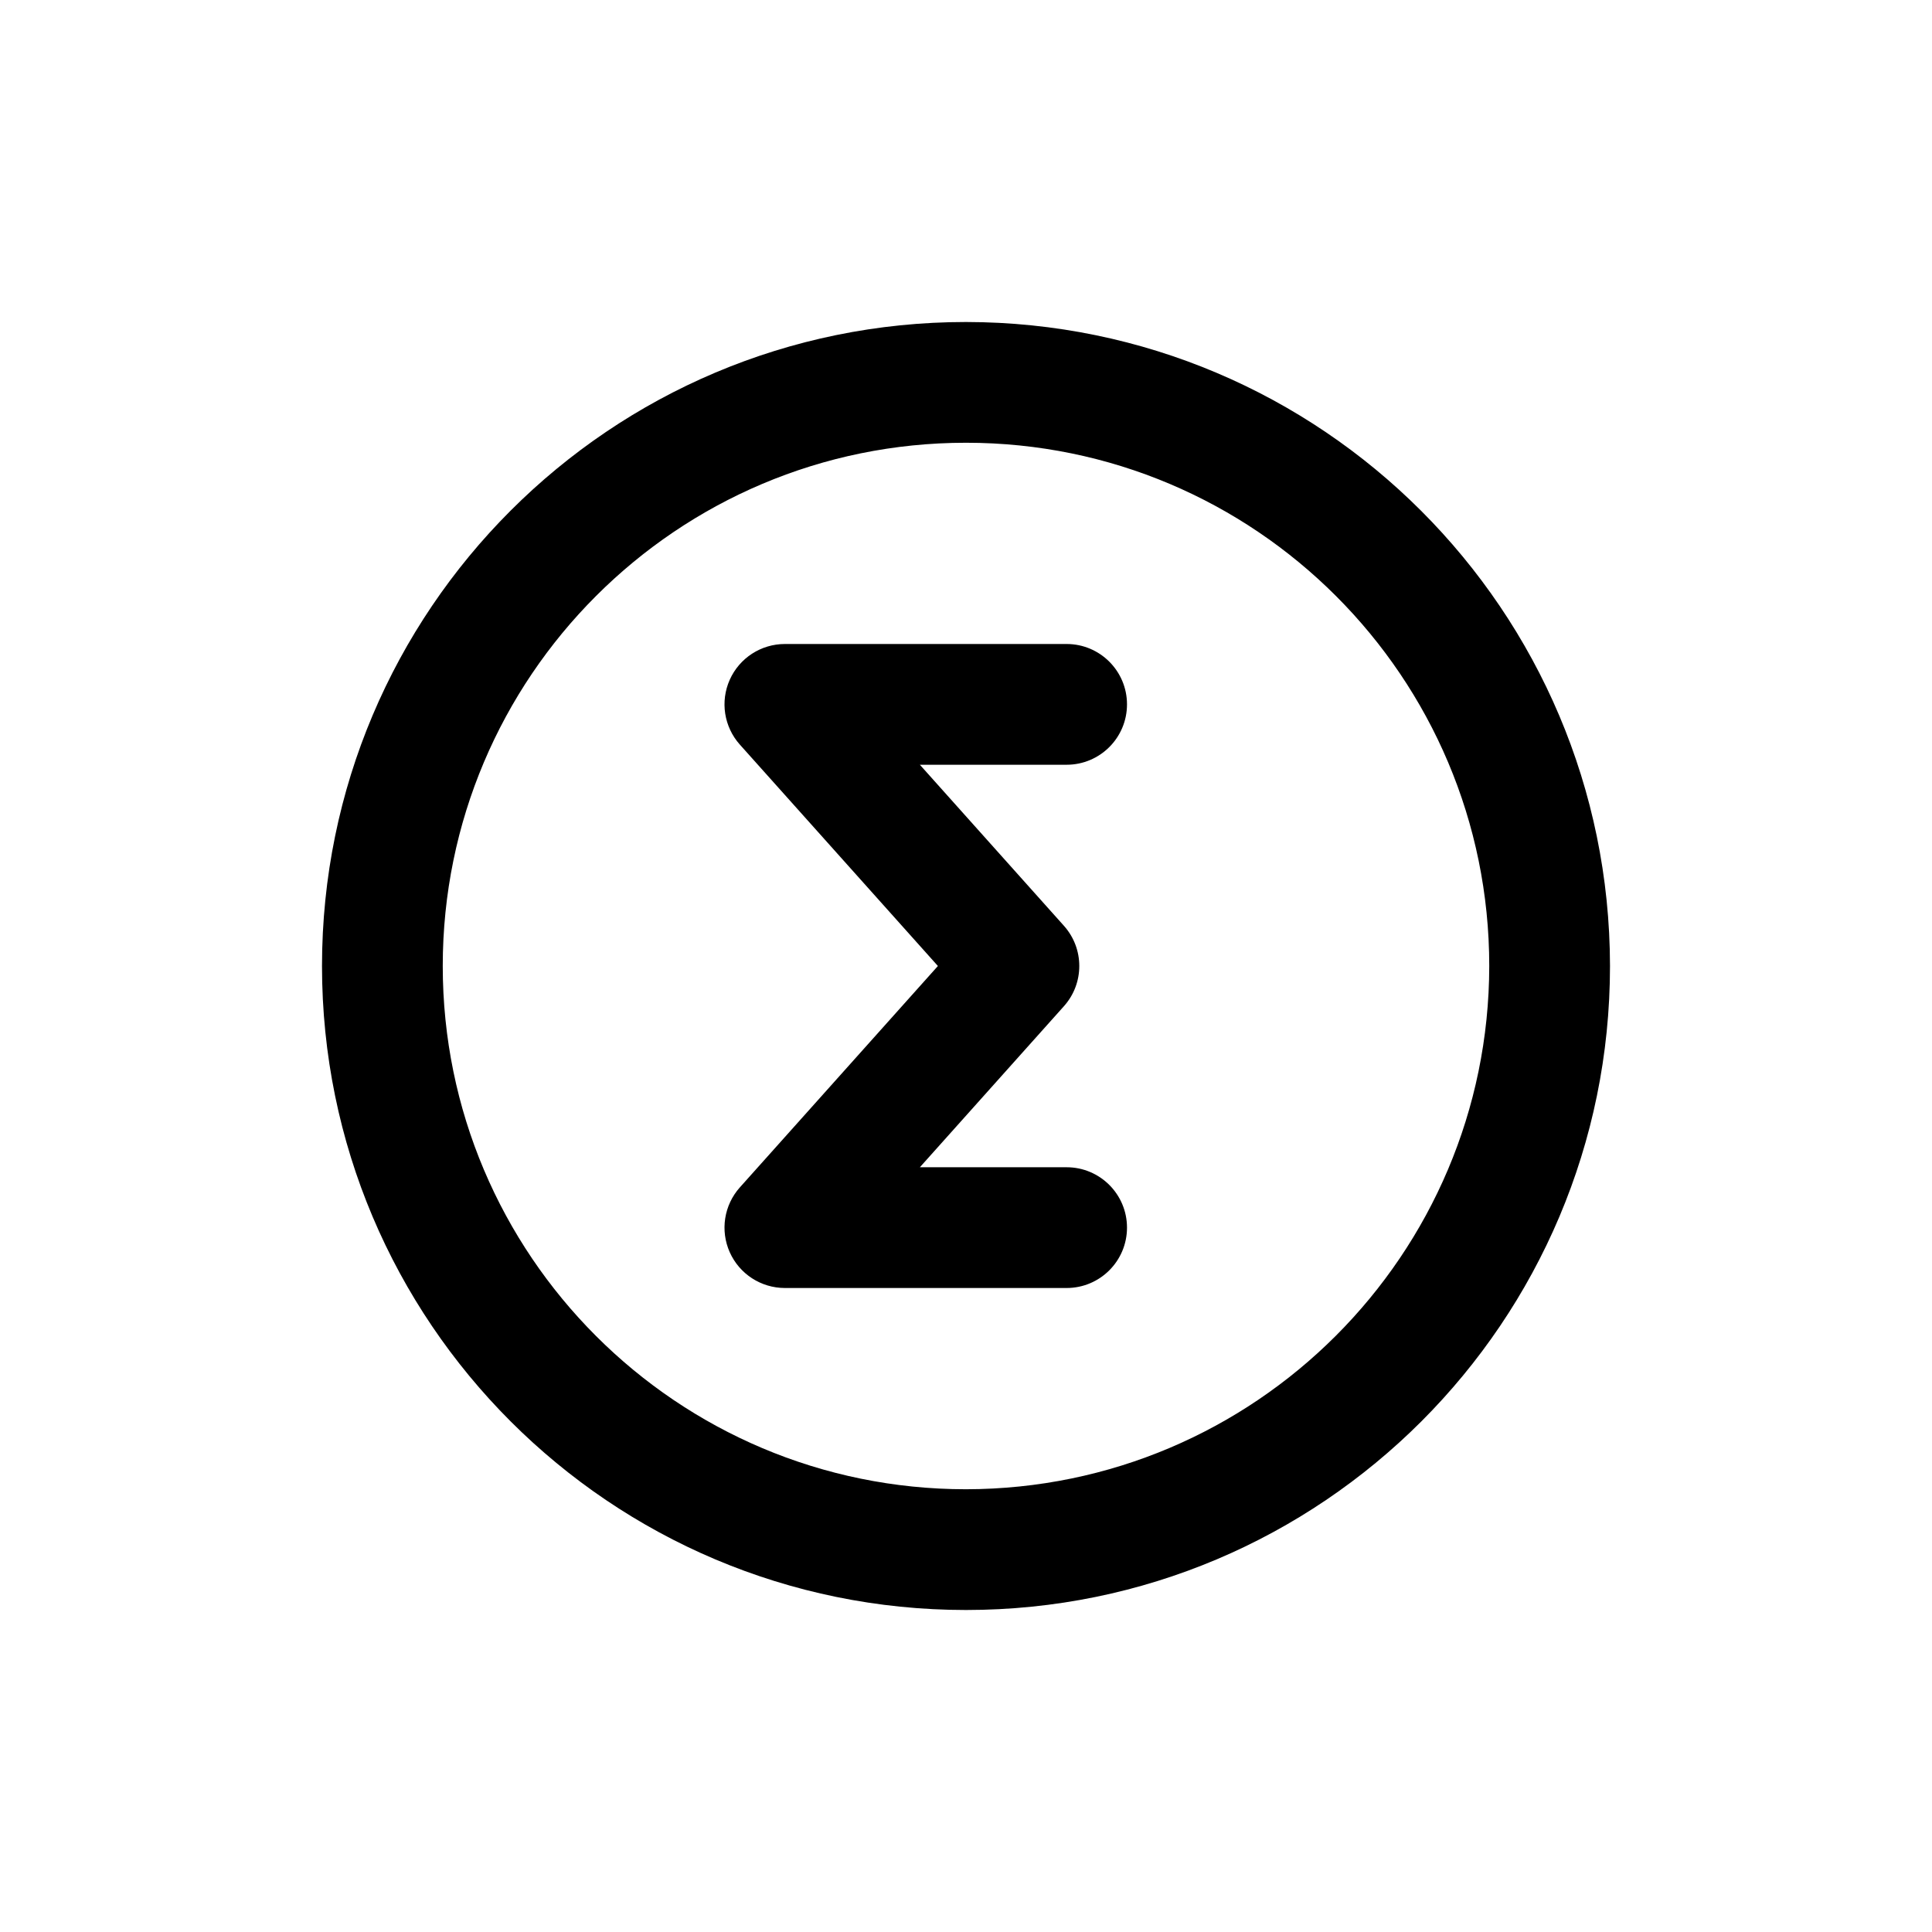
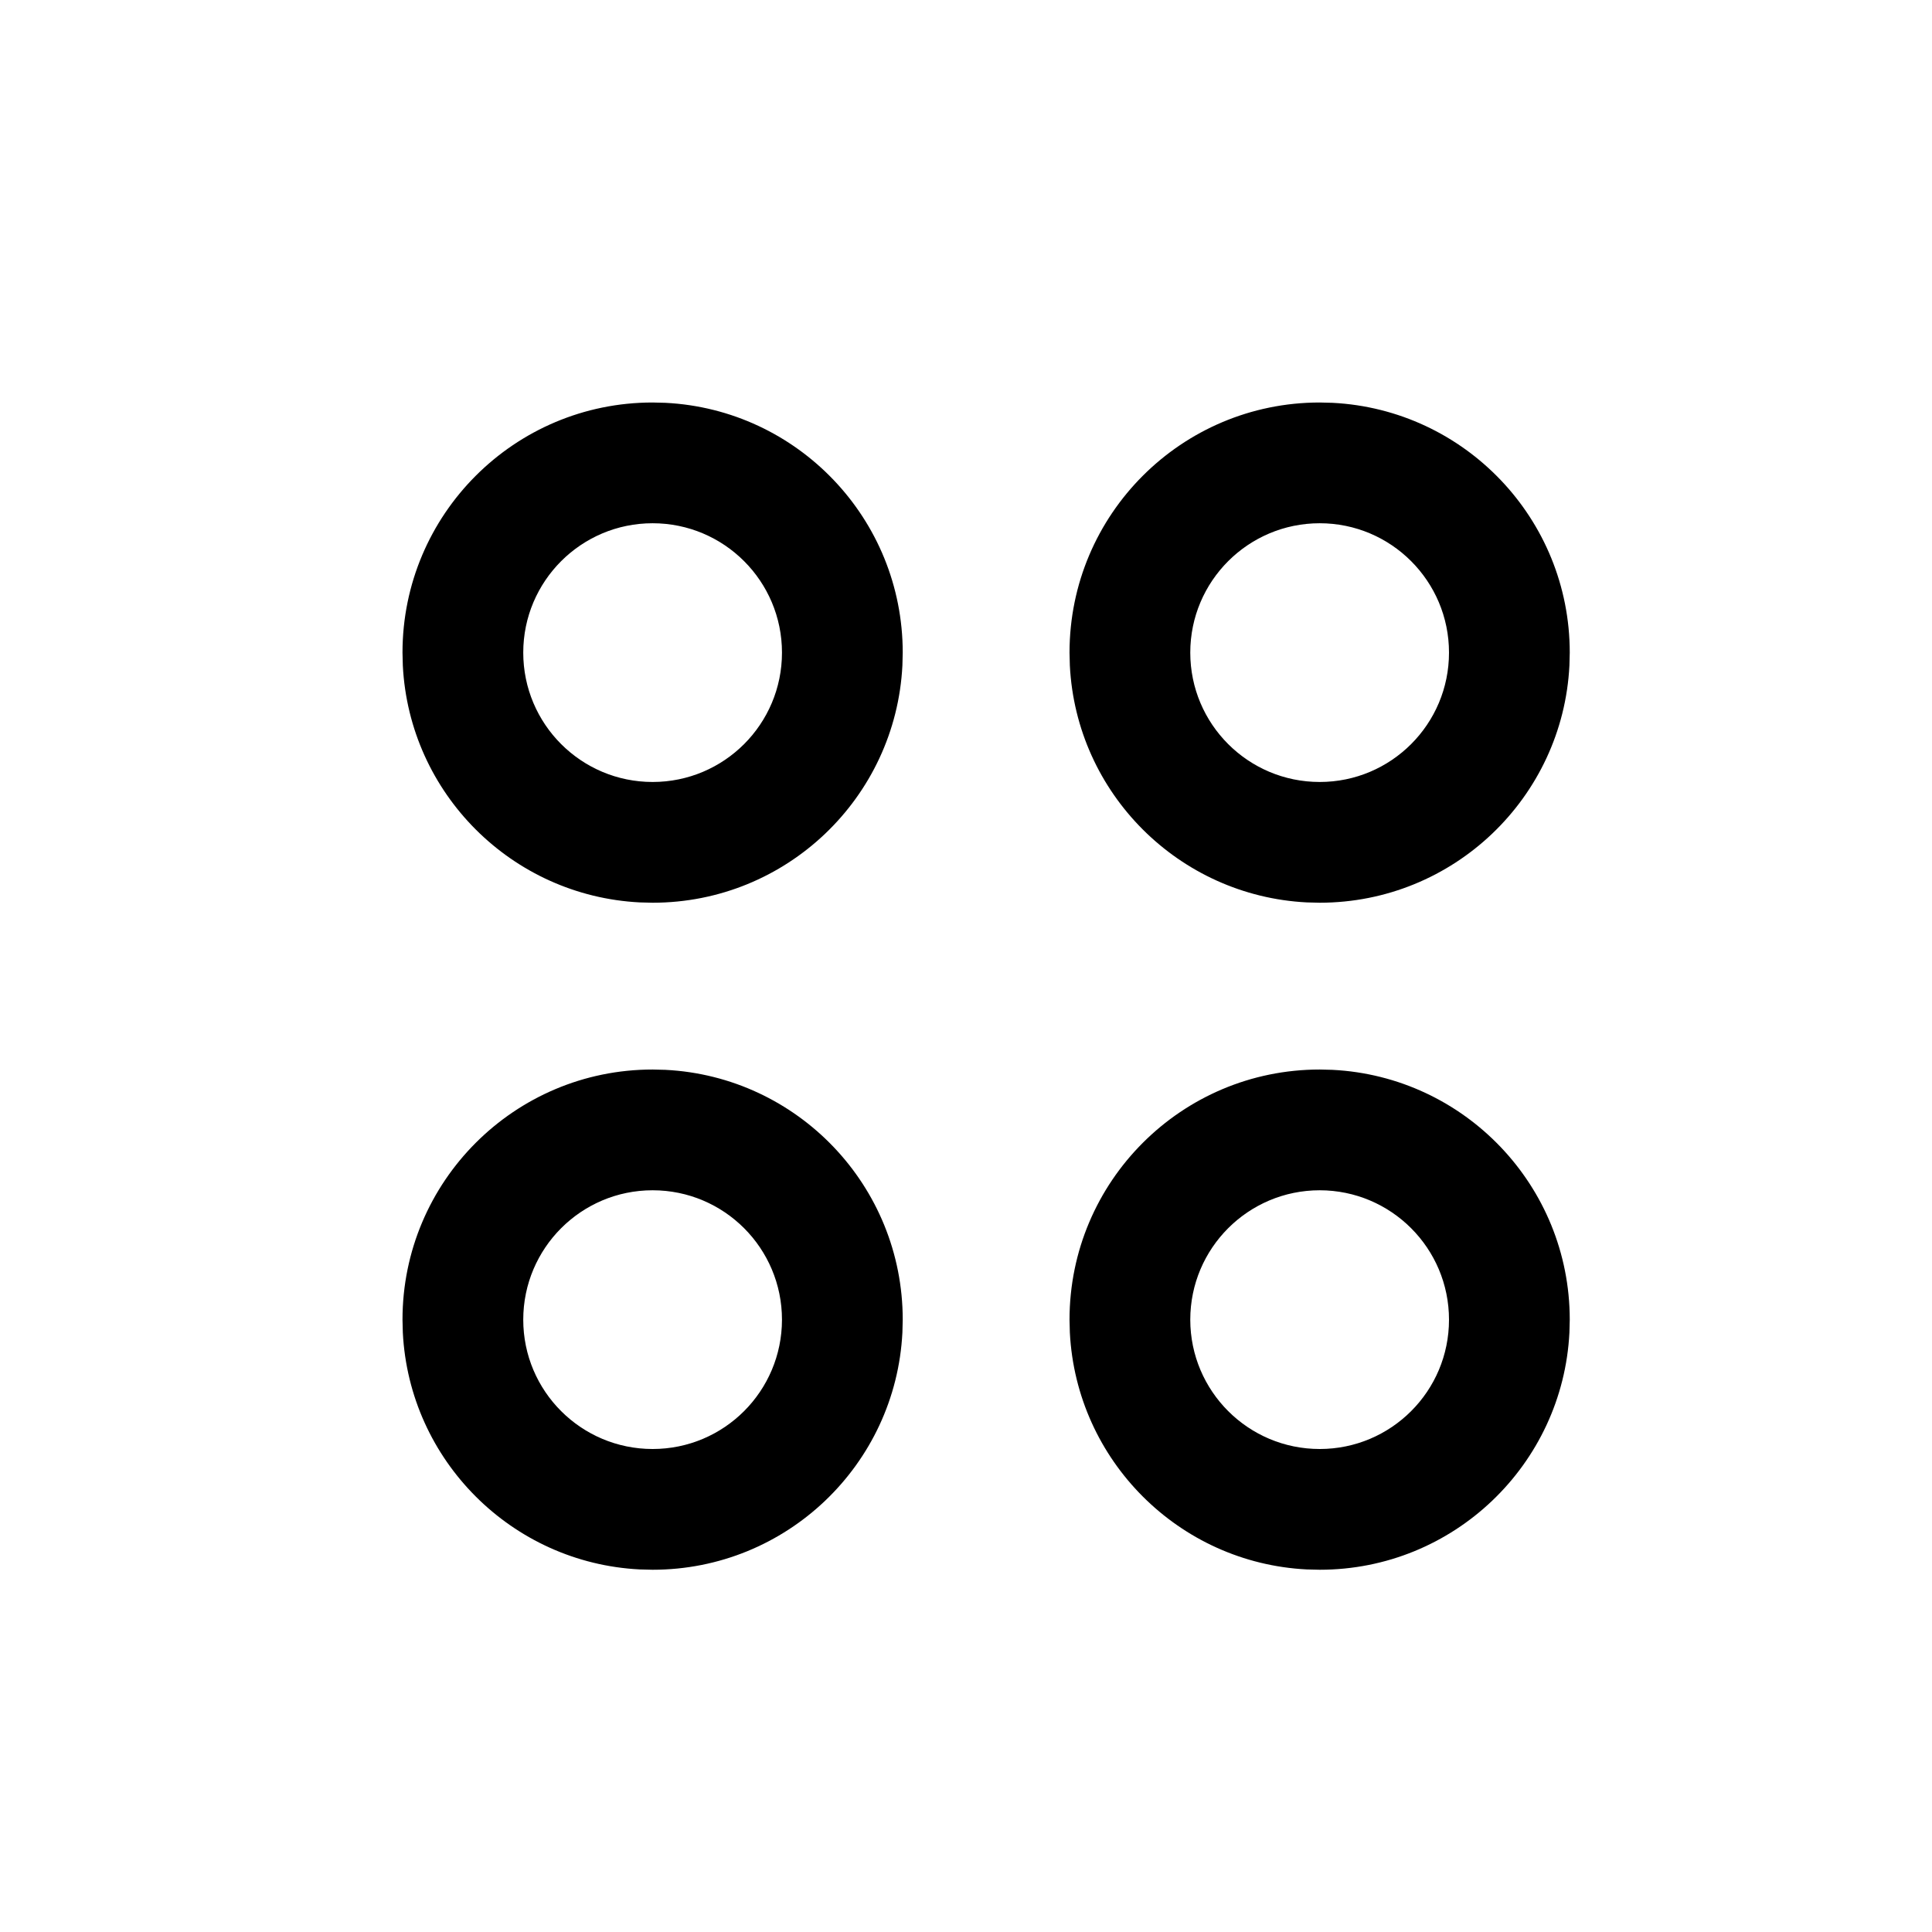
- <svg xmlns="http://www.w3.org/2000/svg" fill="currentColor" id="icons" viewBox="0 0 24 24">
-   <rect id="canvas" width="24" height="24" style="fill:none" />
-   <path d="M12,4a8,8,0,1,0,8,8A8.009,8.009,0,0,0,12,4Zm0,14.5A6.5,6.5,0,1,1,18.5,12,6.508,6.508,0,0,1,12,18.5Z" />
-   <path d="M14,8.75A.75.75,0,0,0,13.25,8H9.75a.75.75,0,0,0-.559,1.25l2.46,2.75-2.46,2.75A.75.75,0,0,0,9.75,16h3.5a.75.75,0,0,0,0-1.5H11.427l1.789-2a.749.749,0,0,0,0-1l-1.789-2H13.25A.75.75,0,0,0,14,8.75Z" />
+ <svg xmlns="http://www.w3.org/2000/svg" width="24" height="24" viewBox="0 0 24 24" fill="currentColor">
+   <path d="M8.267 13.29C9.909 13.373 11.214 14.731 11.214 16.394L11.21 16.553C11.127 18.194 9.77 19.5 8.107 19.5L7.947 19.496C6.359 19.416 5.084 18.142 5.004 16.553L5 16.394C5 14.678 6.391 13.286 8.107 13.286L8.267 13.29ZM16.553 13.29C18.195 13.373 19.5 14.731 19.5 16.394L19.496 16.553C19.413 18.194 18.056 19.5 16.394 19.5L16.233 19.496C14.645 19.416 13.371 18.142 13.29 16.553L13.286 16.394C13.286 14.678 14.678 13.286 16.394 13.286L16.553 13.29ZM8.107 14.786C7.22 14.786 6.5 15.506 6.5 16.394C6.5 17.281 7.22 18 8.107 18C8.995 18 9.713 17.281 9.714 16.394C9.714 15.506 8.995 14.786 8.107 14.786ZM16.394 14.786C15.506 14.786 14.786 15.506 14.786 16.394C14.787 17.281 15.506 18 16.394 18C17.281 18 18 17.281 18 16.394C18 15.506 17.281 14.787 16.394 14.786ZM8.267 5.004C9.909 5.087 11.214 6.445 11.214 8.107L11.21 8.267C11.127 9.908 9.77 11.214 8.107 11.214L7.947 11.21C6.358 11.129 5.084 9.856 5.004 8.267L5 8.107C5 6.391 6.391 5 8.107 5L8.267 5.004ZM16.553 5.004C18.195 5.087 19.5 6.445 19.5 8.107L19.496 8.267C19.413 9.908 18.056 11.213 16.394 11.214L16.233 11.21C14.645 11.129 13.37 9.856 13.29 8.267L13.286 8.107C13.286 6.391 14.678 5 16.394 5L16.553 5.004ZM8.107 6.5C7.22 6.5 6.5 7.22 6.5 8.107C6.5 8.995 7.22 9.714 8.107 9.714C8.995 9.714 9.714 8.995 9.714 8.107C9.714 7.22 8.995 6.5 8.107 6.5ZM16.394 6.5C15.506 6.5 14.786 7.22 14.786 8.107C14.786 8.995 15.506 9.714 16.394 9.714C17.281 9.714 18 8.995 18 8.107C18 7.22 17.281 6.5 16.394 6.5Z" />
</svg>
